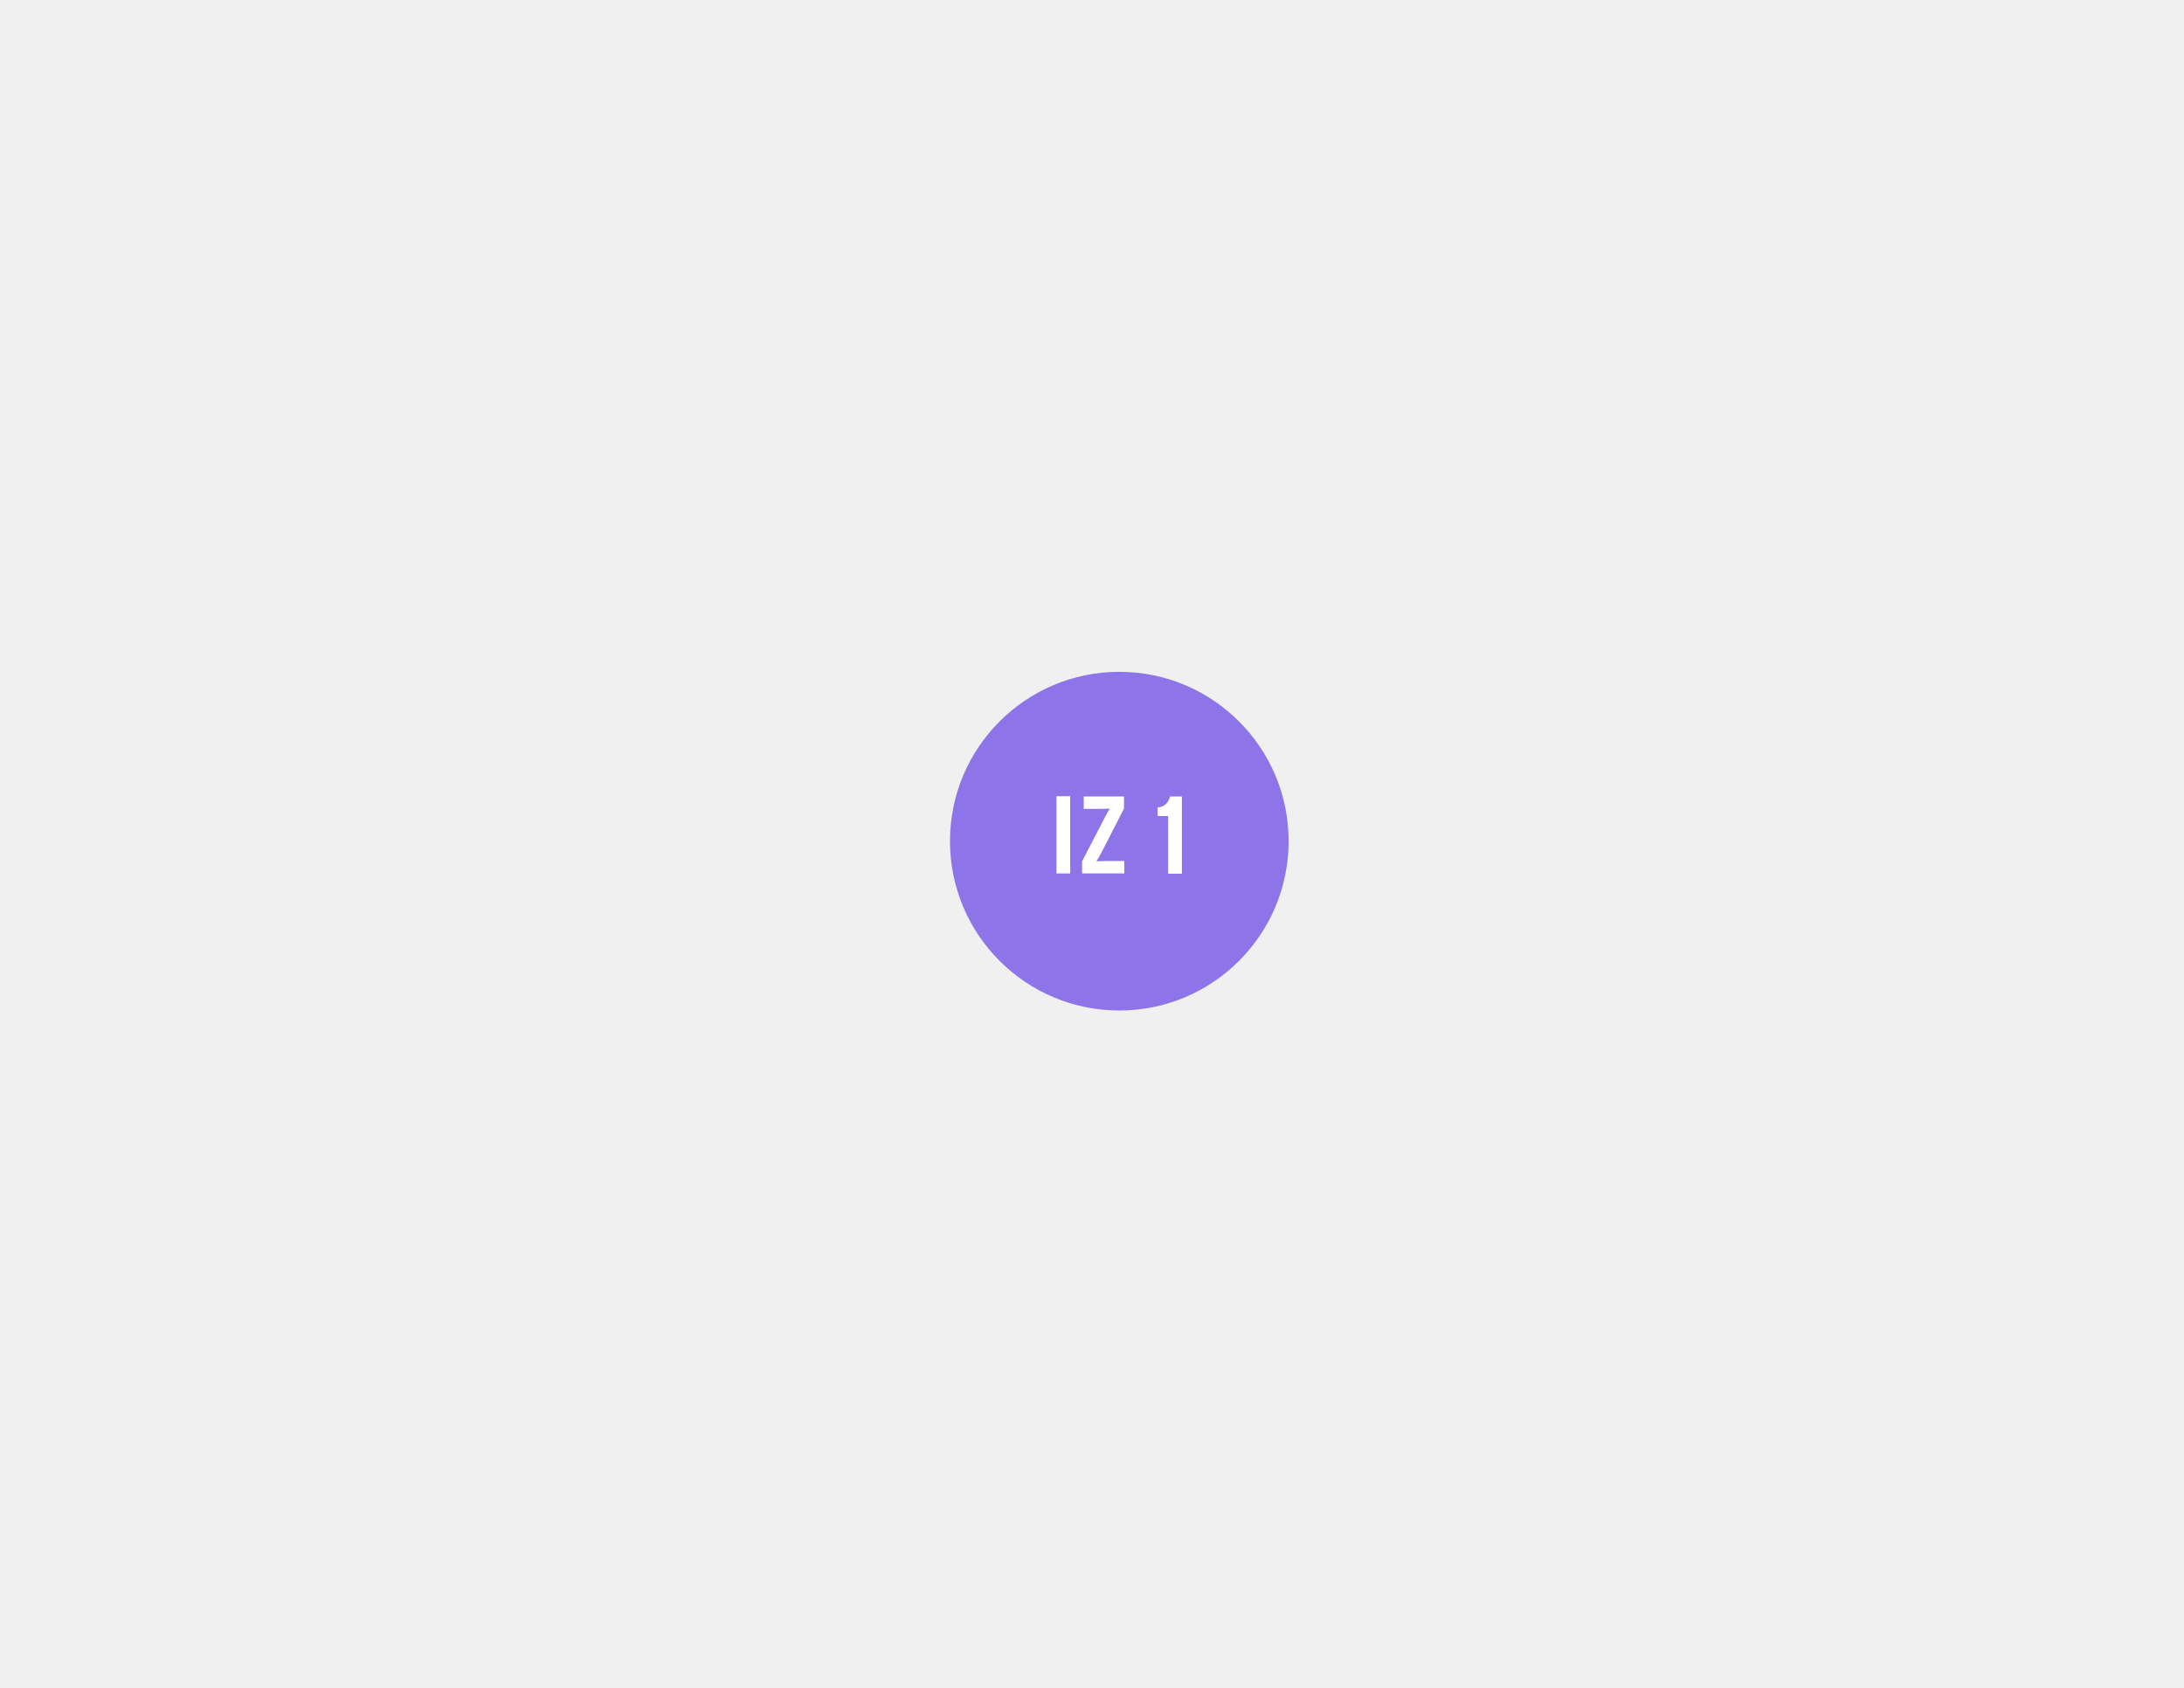
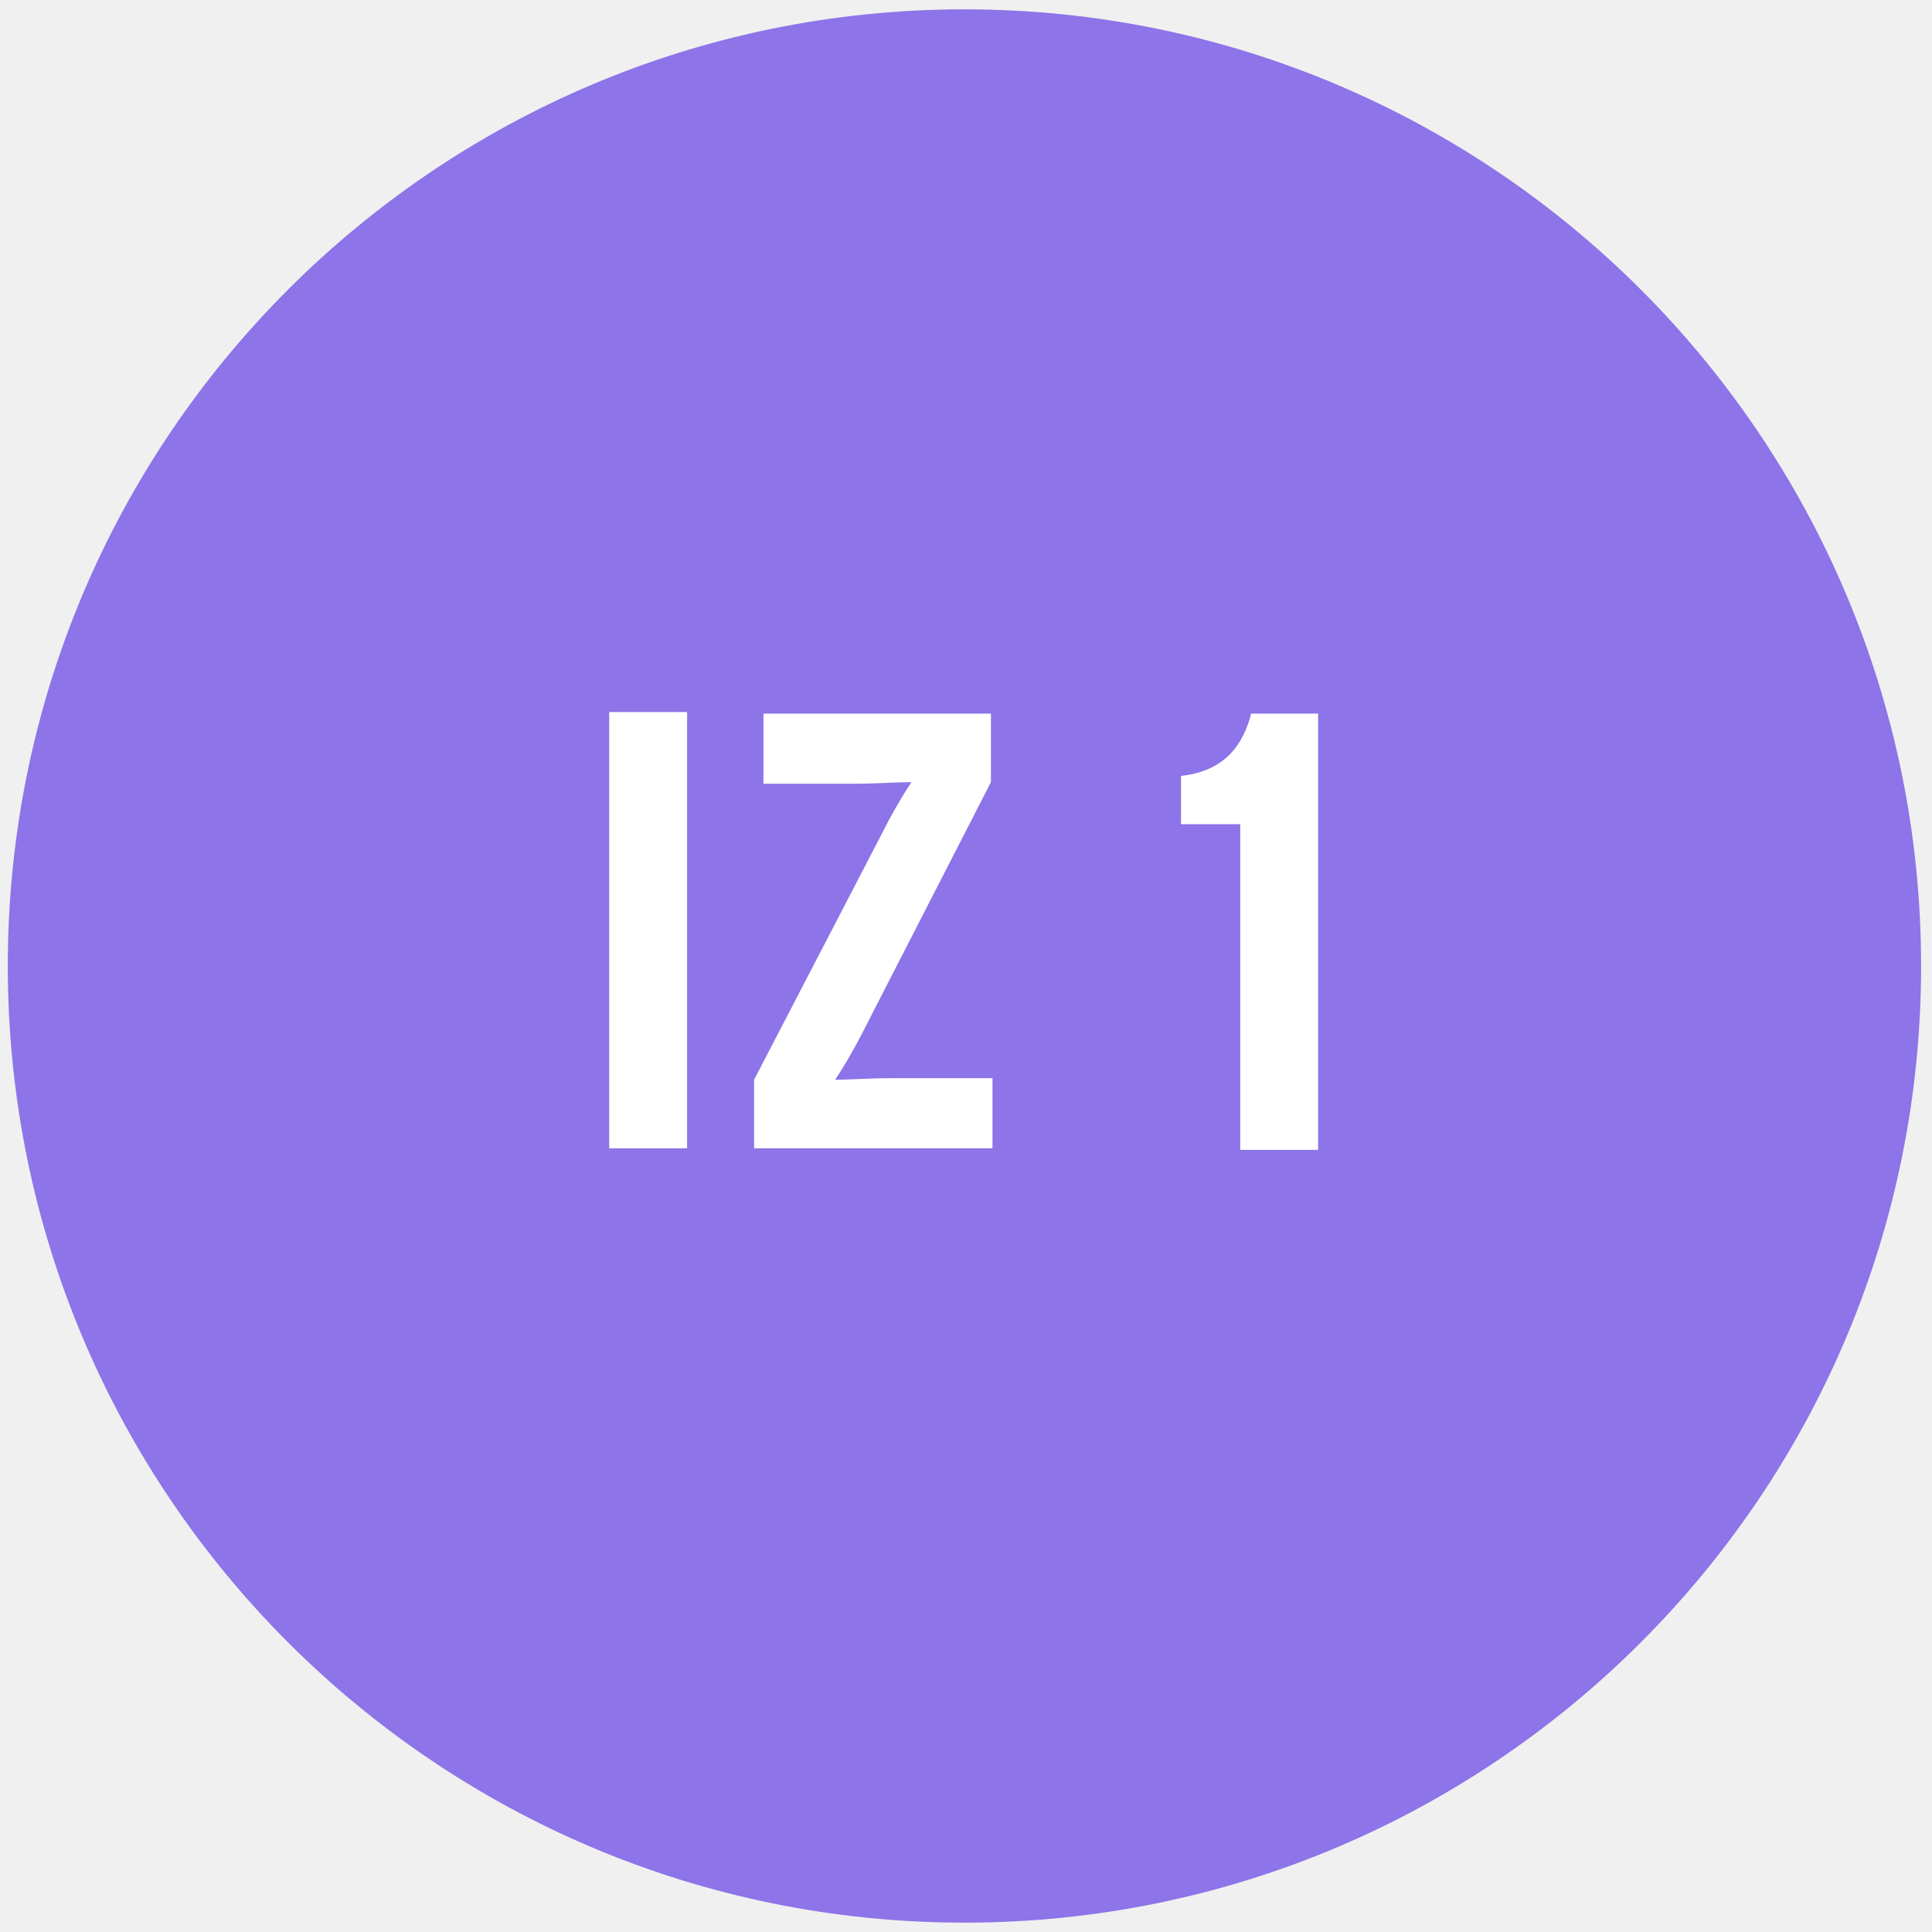
- <svg xmlns="http://www.w3.org/2000/svg" version="1.1" id="Layer_1" x="0px" y="0px" viewBox="0 0 792 612" style="enable-background:new 0 0 792 612;" xml:space="preserve">
-   <style type="text/css">
- 	.st0{fill:#8D74E8;}
- 	.st1{fill:#FFFFFF;}
- </style>
-   <path class="st0" d="M467.3,305c0,33.9-27.5,61.4-61.4,61.4c-33.9,0-61.4-27.5-61.4-61.4s27.5-61.4,61.4-61.4  C439.8,243.6,467.3,271.1,467.3,305" />
-   <g>
-     <g>
-       <path class="st1" d="M383.1,316.7v-28h5v28H383.1z" />
-       <path class="st1" d="M392.4,316.7v-4.4l8.1-15.6c0.7-1.4,1.4-2.6,2-3.5c-1,0-2.2,0.1-3.6,0.1h-5.9v-4.5h14.6v4.4l-8,15.6    c-0.7,1.4-1.4,2.6-2,3.5c1,0,2.2-0.1,3.6-0.1h6.5v4.5H392.4z" />
-       <path class="st1" d="M423.6,316.7v-20.8h-3.8v-3.1c2.8-0.3,4-2,4.5-4h4.3v28H423.6z" />
+ <svg xmlns="http://www.w3.org/2000/svg" width="124px" height="124px" viewBox="0 0 124 124" version="1.1">
+   <defs />
+   <g id="Page-1" stroke="none" stroke-width="1" fill="none" fill-rule="evenodd">
+     <g id="interzone_iz1">
+       <path d="M123.3,62 C123.3,95.9 95.8,123.4 61.9,123.4 C28,123.4 0.5,95.9 0.5,62 C0.5,28.1 28,0.6 61.9,0.6 C95.8,0.6 123.3,28.1 123.3,62" id="Shape" fill="#8D74E8" />
+       <g id="Group" transform="translate(39, 45)" fill="#FFFFFF">
+         <path d="M0.1,28.7 L0.1,0.7 L5.1,0.7 L5.1,28.7 L0.1,28.7 L0.1,28.7 Z" id="Shape" />
+         <path d="M9.4,28.7 L9.4,24.3 L17.5,8.7 C18.2,7.3 18.9,6.1 19.5,5.2 C18.5,5.2 17.3,5.3 15.9,5.3 L10,5.3 L10,0.8 L24.6,0.8 L24.6,5.2 L16.6,20.8 C15.9,22.2 15.2,23.4 14.6,24.3 C15.6,24.3 16.8,24.2 18.2,24.2 L24.7,24.2 L24.7,28.7 L9.4,28.7 L9.4,28.7 Z" id="Shape" />
+         <path d="M40.6,28.7 L40.6,7.9 L36.8,7.9 L36.8,4.8 C39.6,4.5 40.8,2.8 41.3,0.8 L45.6,0.8 L45.6,28.8 L40.6,28.8 L40.6,28.7 Z" id="Shape" />
+       </g>
    </g>
  </g>
</svg>
